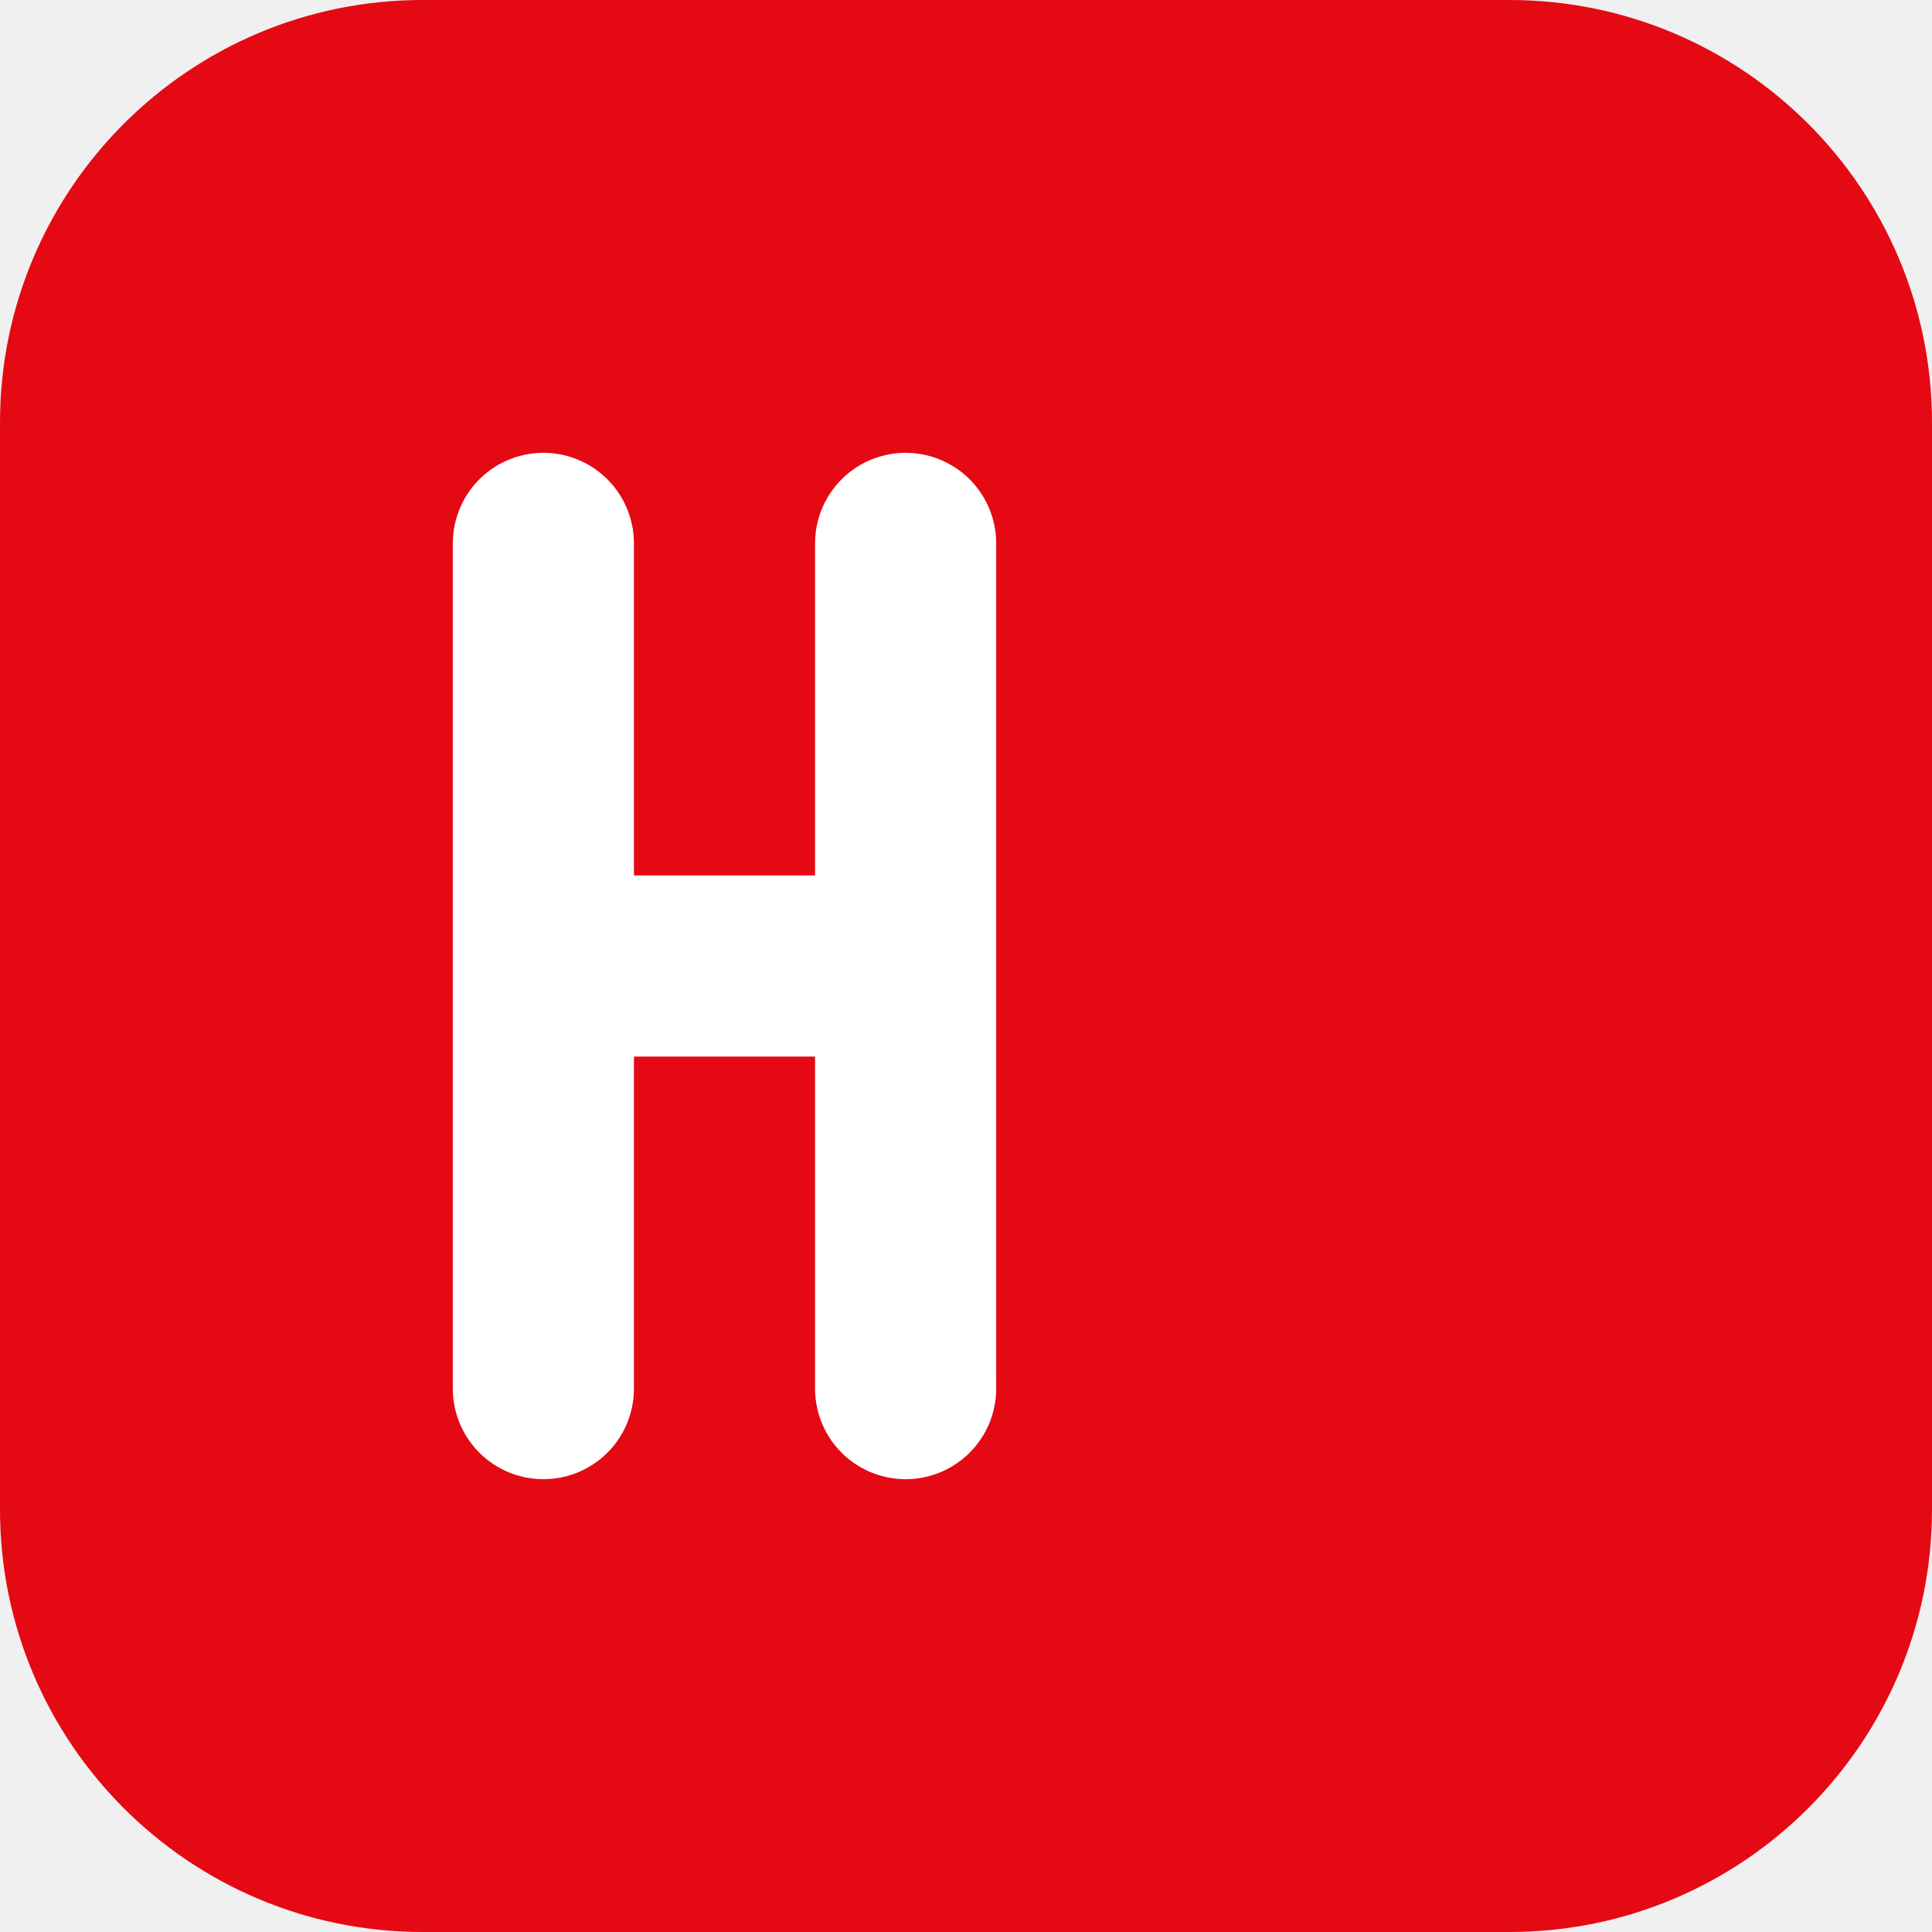
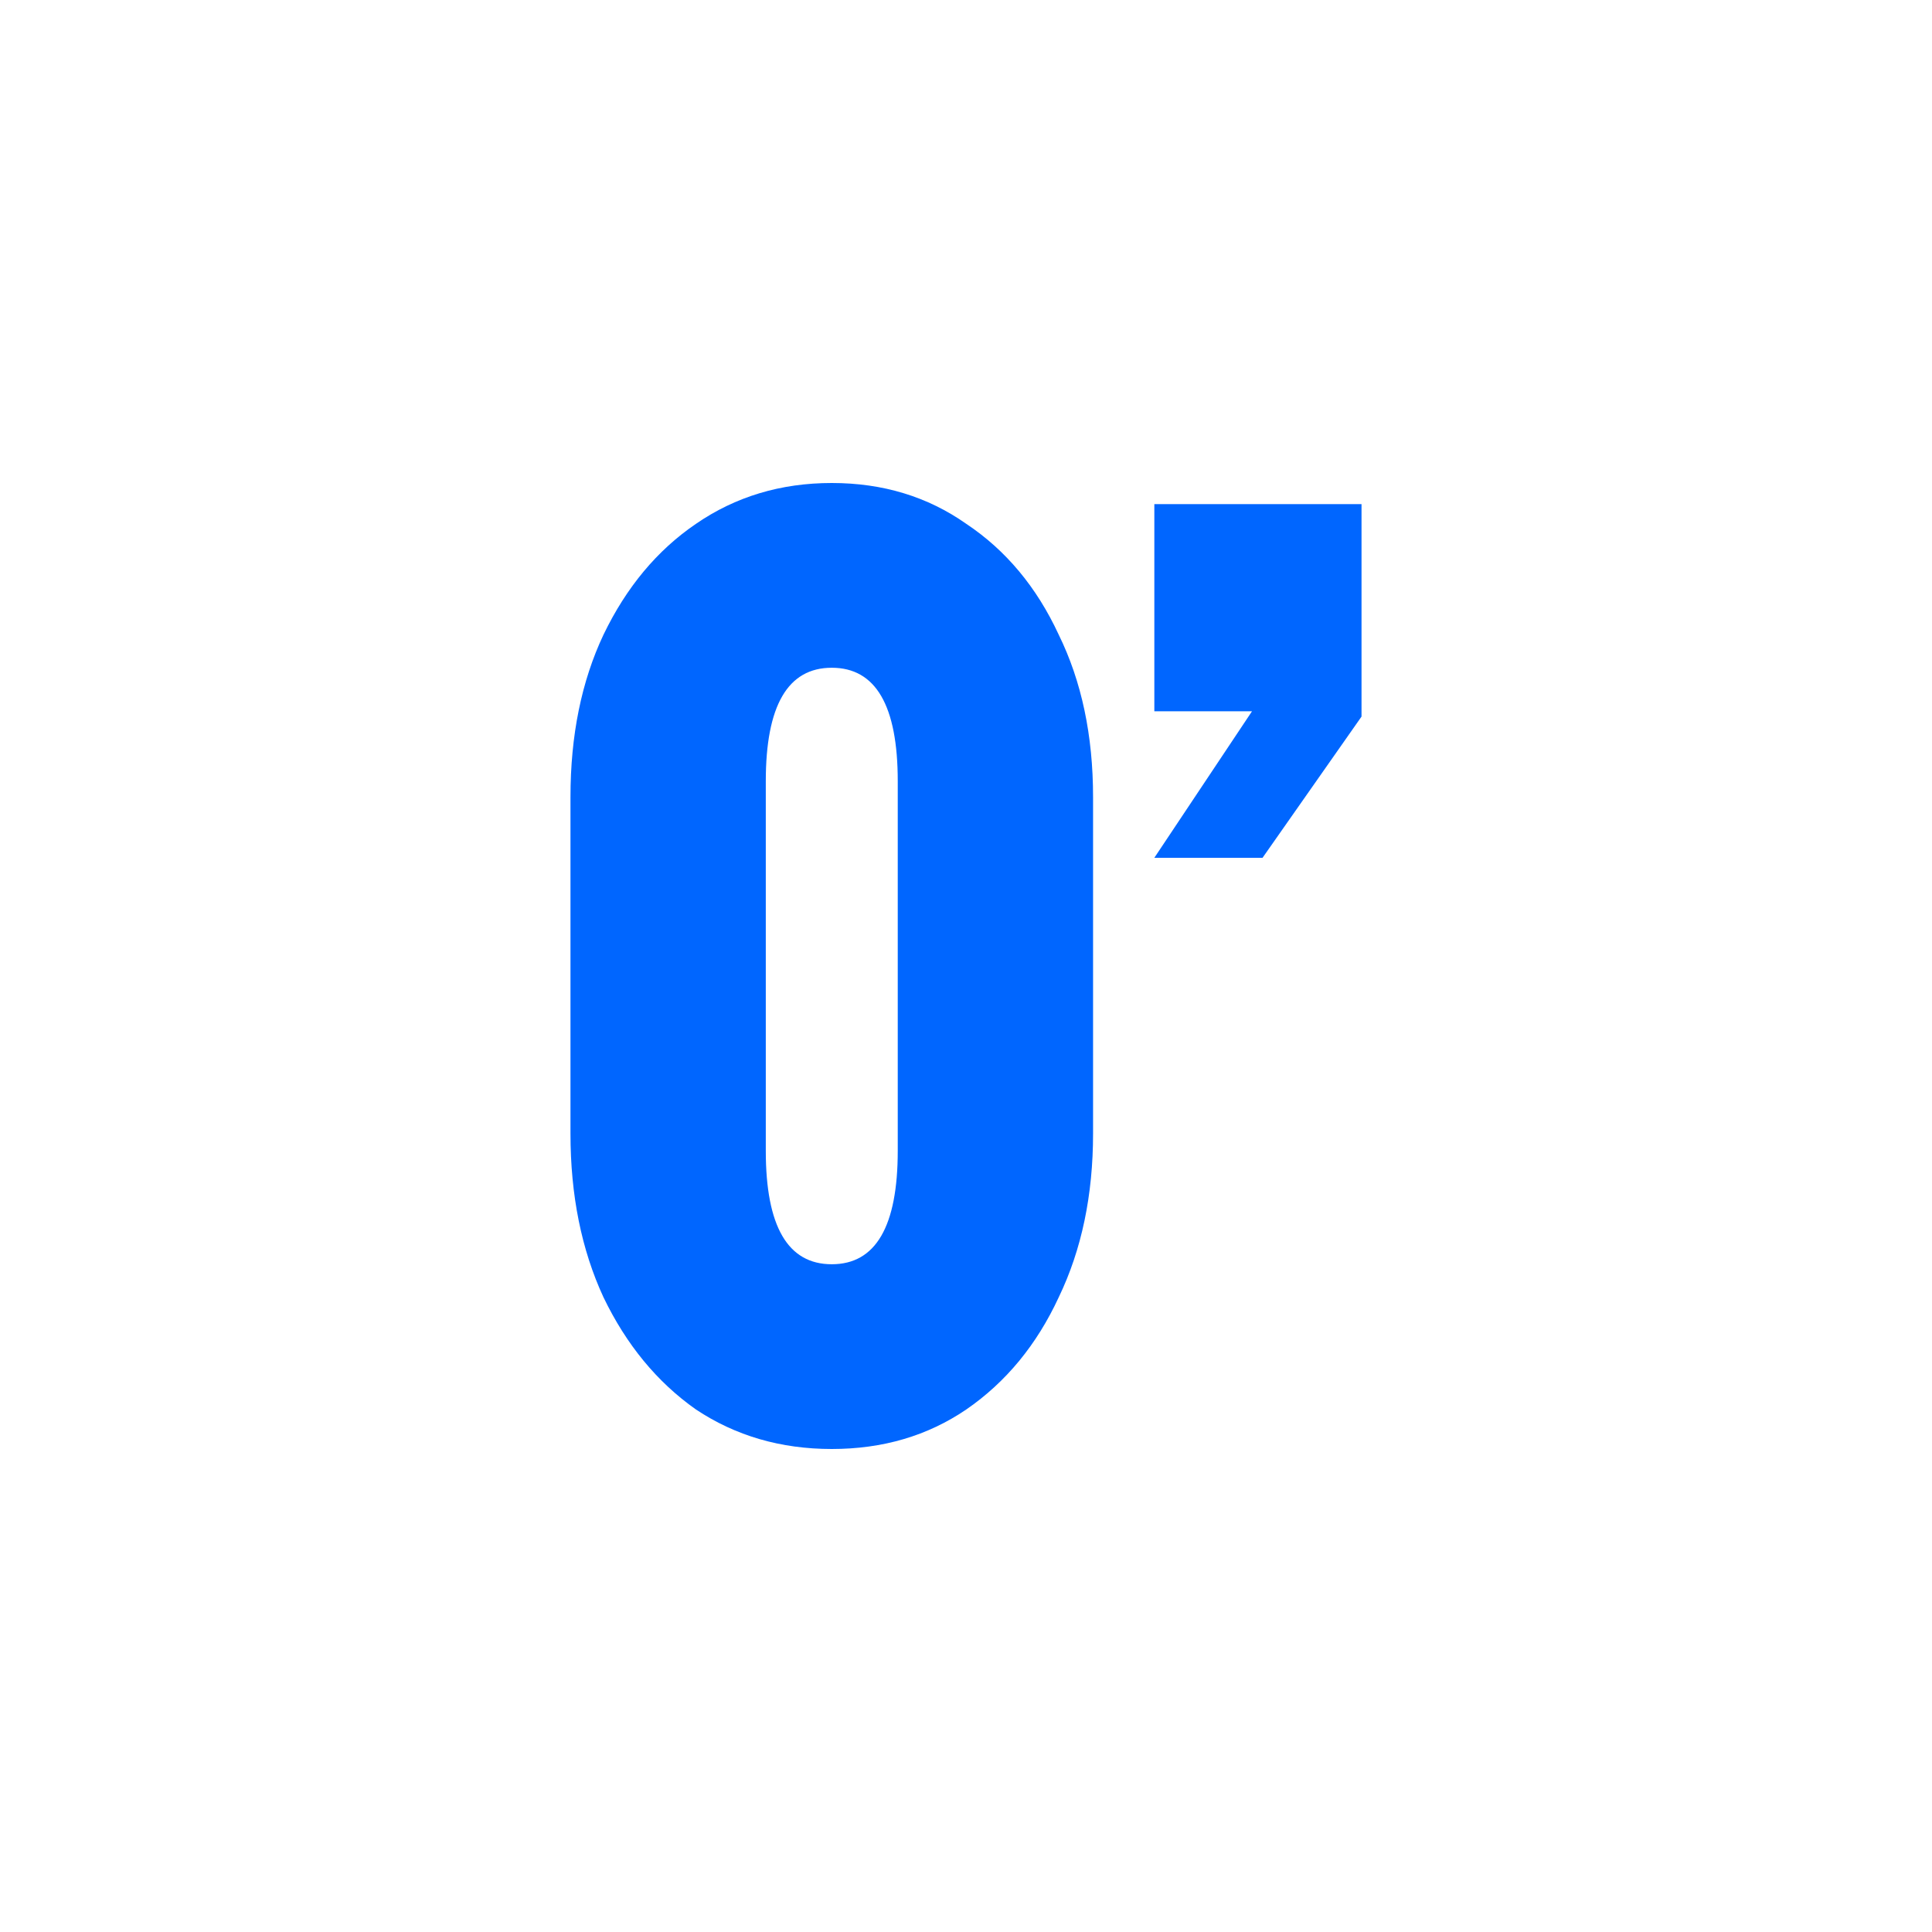
- <svg xmlns="http://www.w3.org/2000/svg" viewBox="0 0 32 32">
-   <rect width="32" height="32" rx="7" fill="#e50914" />
-   <path d="M9 9v14M9 16h6M15 9v14" stroke="#fff" stroke-width="3" stroke-linecap="round" fill="none" />
+ <svg xmlns="http://www.w3.org/2000/svg" width="256" height="256" viewBox="0 0 256 256" fill="none">
+   <rect width="256" height="256" fill="white" />
+   <path d="M110.214 192C103.452 192 97.449 190.251 92.203 186.754C87.073 183.14 82.993 178.186 79.962 171.891C77.048 165.596 75.591 158.368 75.591 150.208V105.617C75.591 97.457 77.048 90.288 79.962 84.109C82.993 77.814 87.073 72.918 92.203 69.421C97.449 65.807 103.452 64 110.214 64C116.975 64 122.921 65.807 128.05 69.421C133.296 72.918 137.376 77.814 140.29 84.109C143.321 90.288 144.837 97.457 144.837 105.617V150.208C144.837 158.368 143.321 165.596 140.29 171.891C137.376 178.186 133.296 183.14 128.05 186.754C122.921 190.251 116.975 192 110.214 192ZM110.214 167.519C116.043 167.519 118.957 162.506 118.957 152.481V103.519C118.957 93.494 116.043 88.481 110.214 88.481C104.385 88.481 101.471 93.494 101.471 103.519V152.481C101.471 162.506 104.385 167.519 110.214 167.519Z" fill="#0066FF" />
+   <path d="M152.956 113.661L165.895 94.251H152.956V66.798H180.409V94.951L167.294 113.661H152.956Z" fill="#0066FF" />
</svg>
